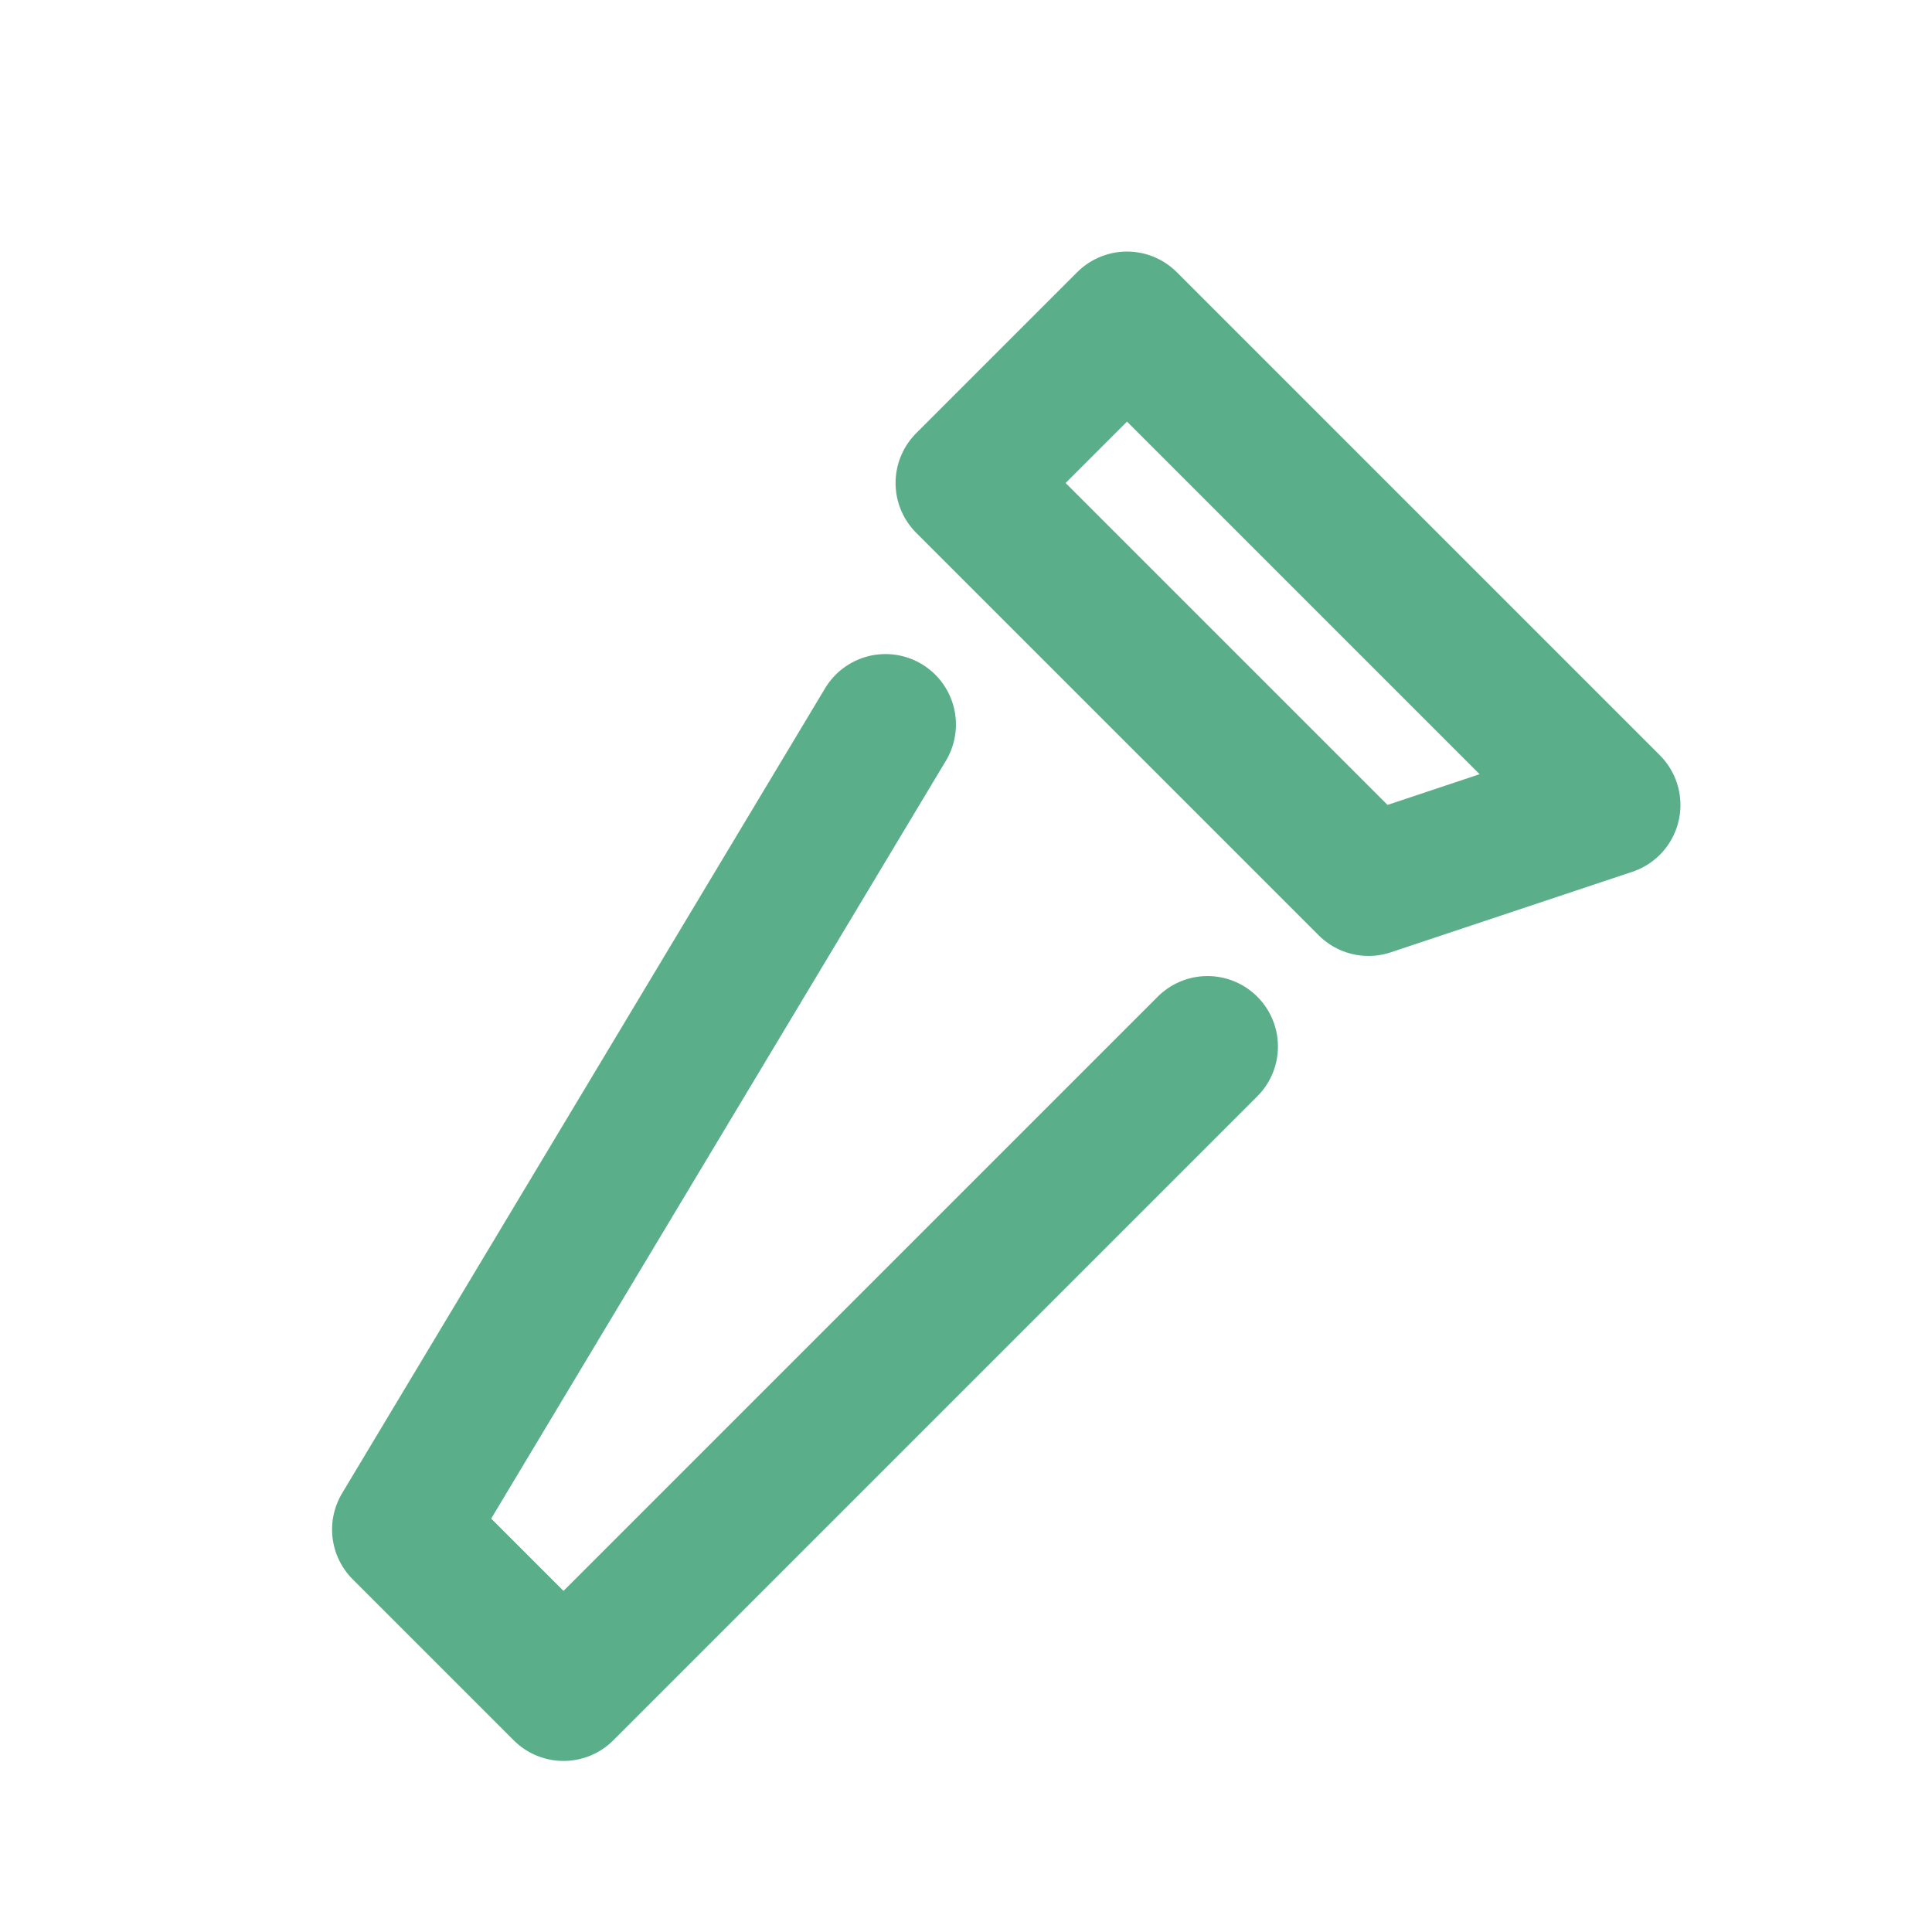
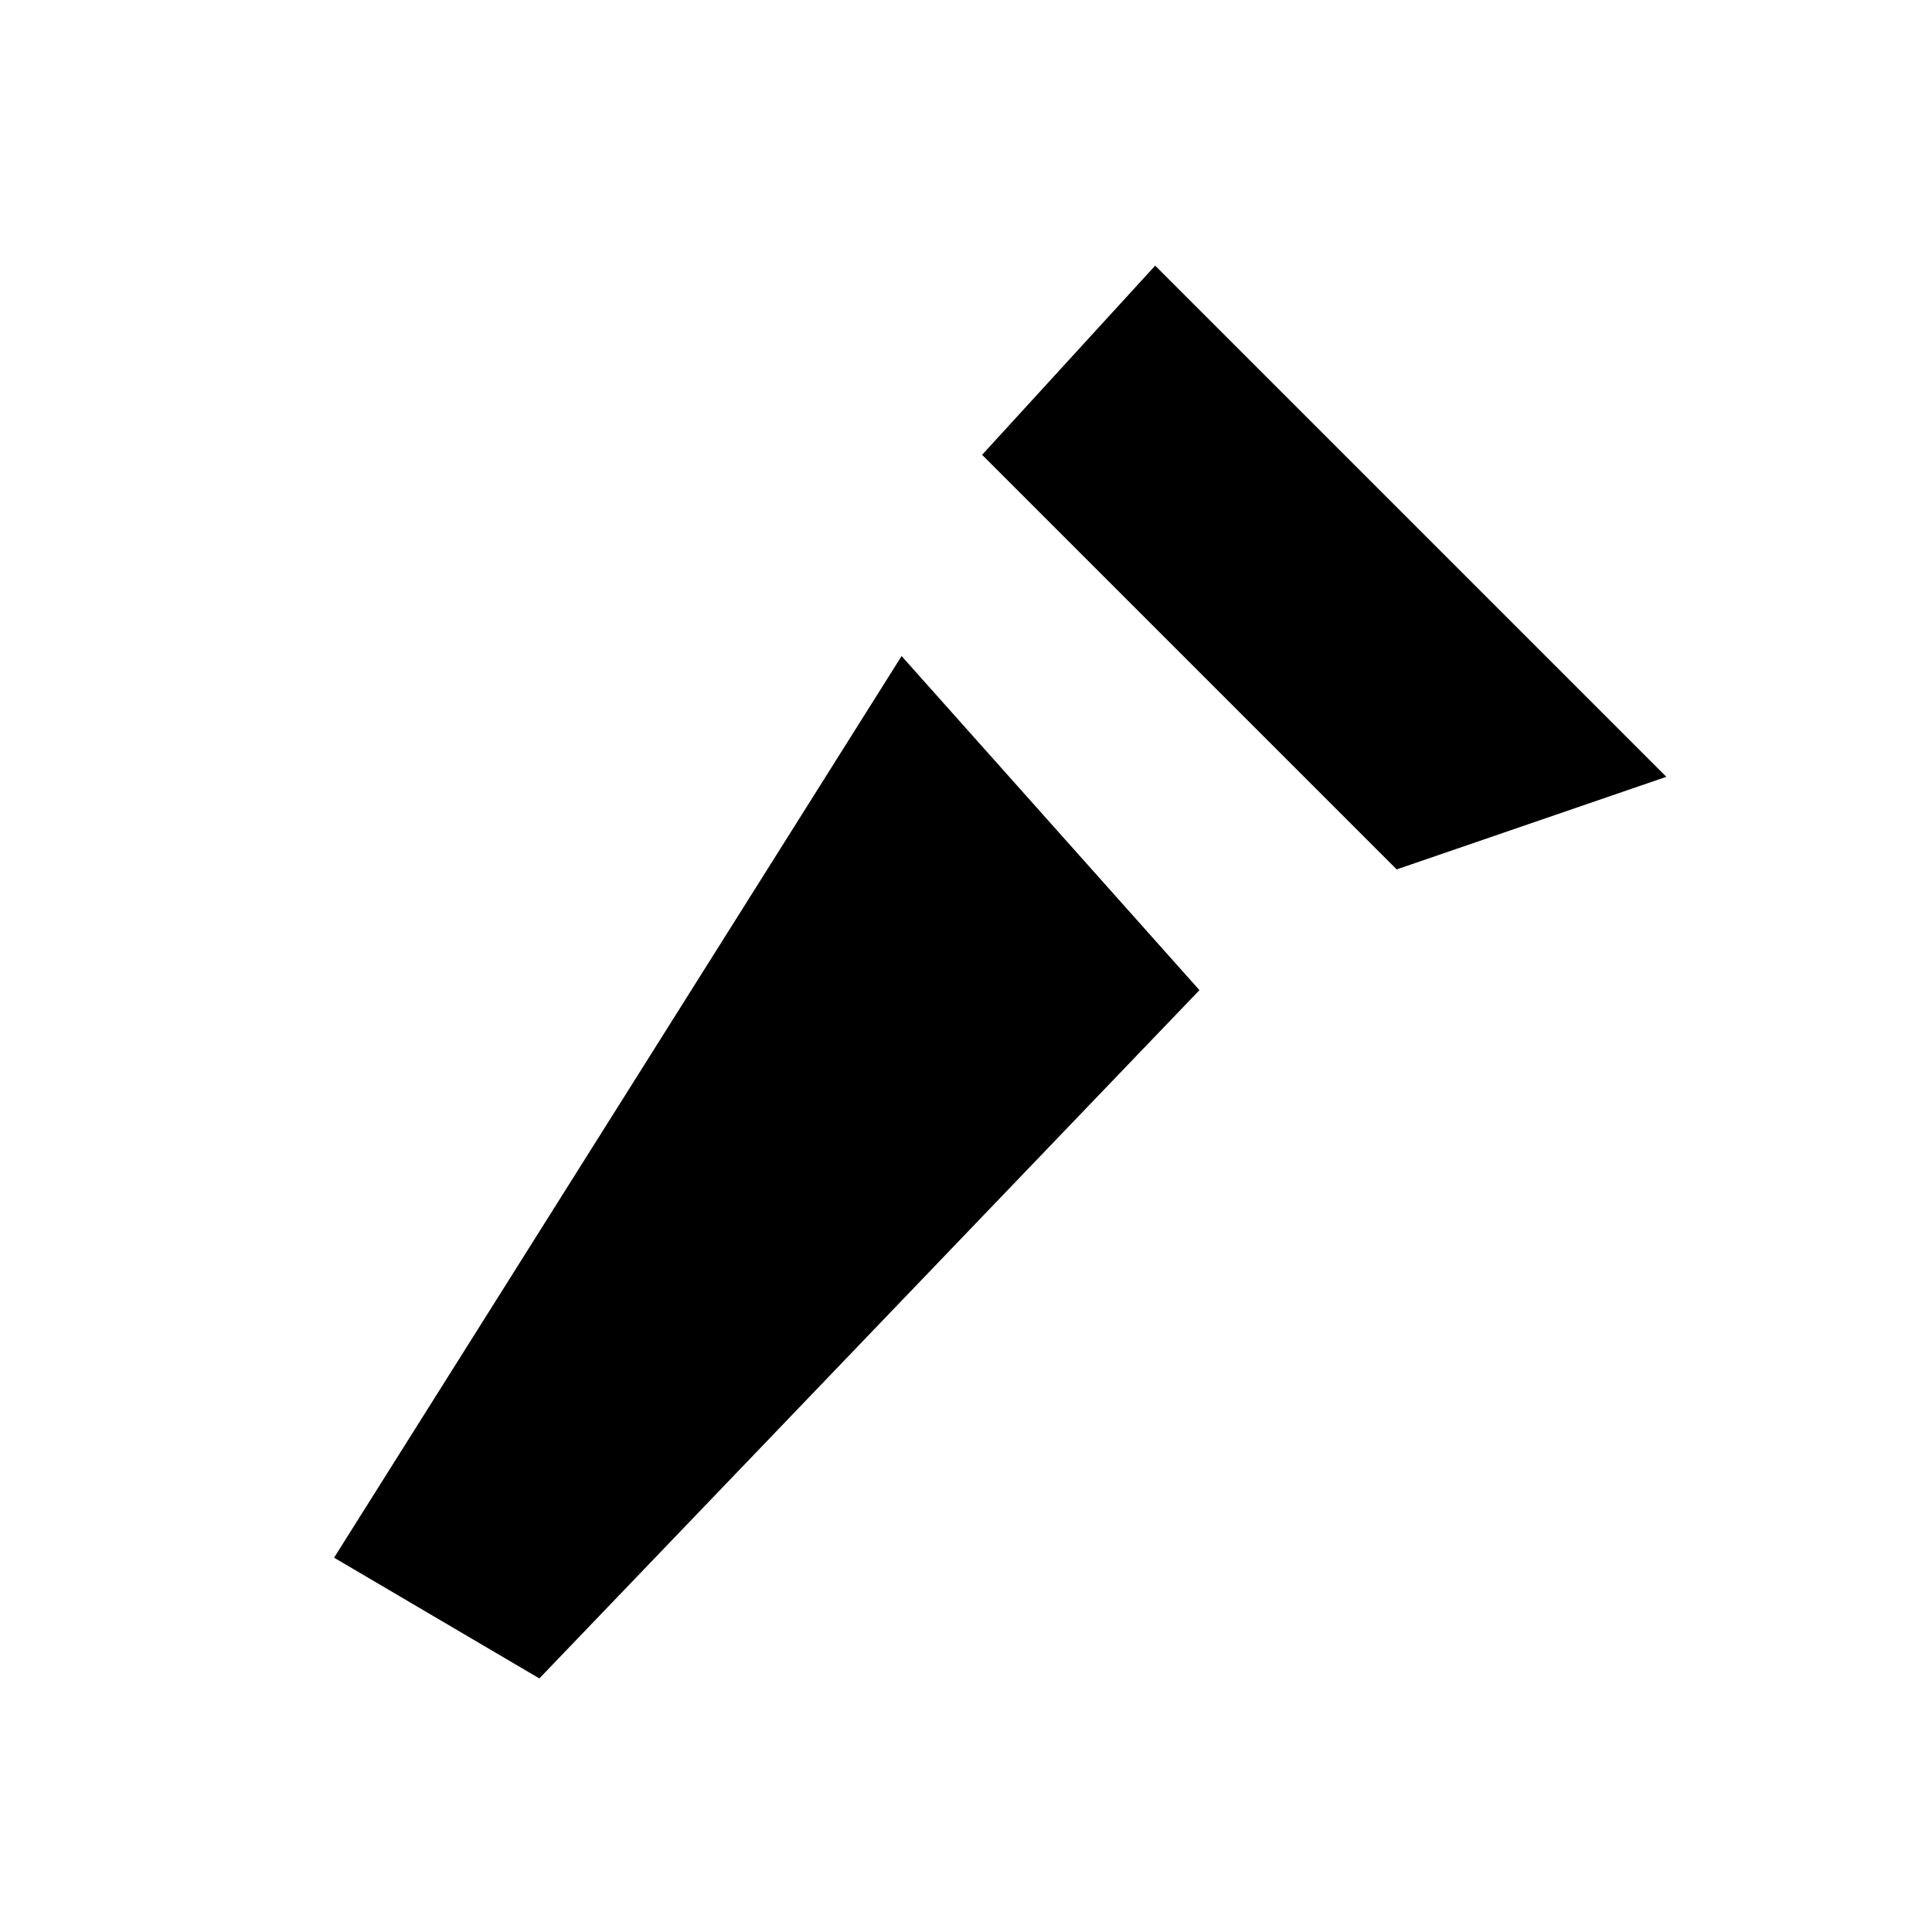
- <svg xmlns="http://www.w3.org/2000/svg" viewBox="0 0 24 24" fill="none" aria-hidden="true">
-   <path fill="none" stroke="#5aaf8a" stroke-width="1.75" stroke-linecap="round" stroke-linejoin="round" d="M14 4l6 6-3 1-5-5 2-2z" />
-   <path fill="none" stroke="#5aaf8a" stroke-width="1.75" stroke-linecap="round" stroke-linejoin="round" d="M11 9L5 19l2 2 8-8" />
+ <svg xmlns="http://www.w3.org/2000/svg" viewBox="0 0 24 24" aria-hidden="true">
+   <path fill="#000" d="M14.35 3.3 20.7 9.65l-3.35 1.15-5.15-5.15z" />
+   <path fill="#000" d="M11.2 8.15 4.15 19.35l2.55 1.5 8.2-8.55z" />
</svg>
